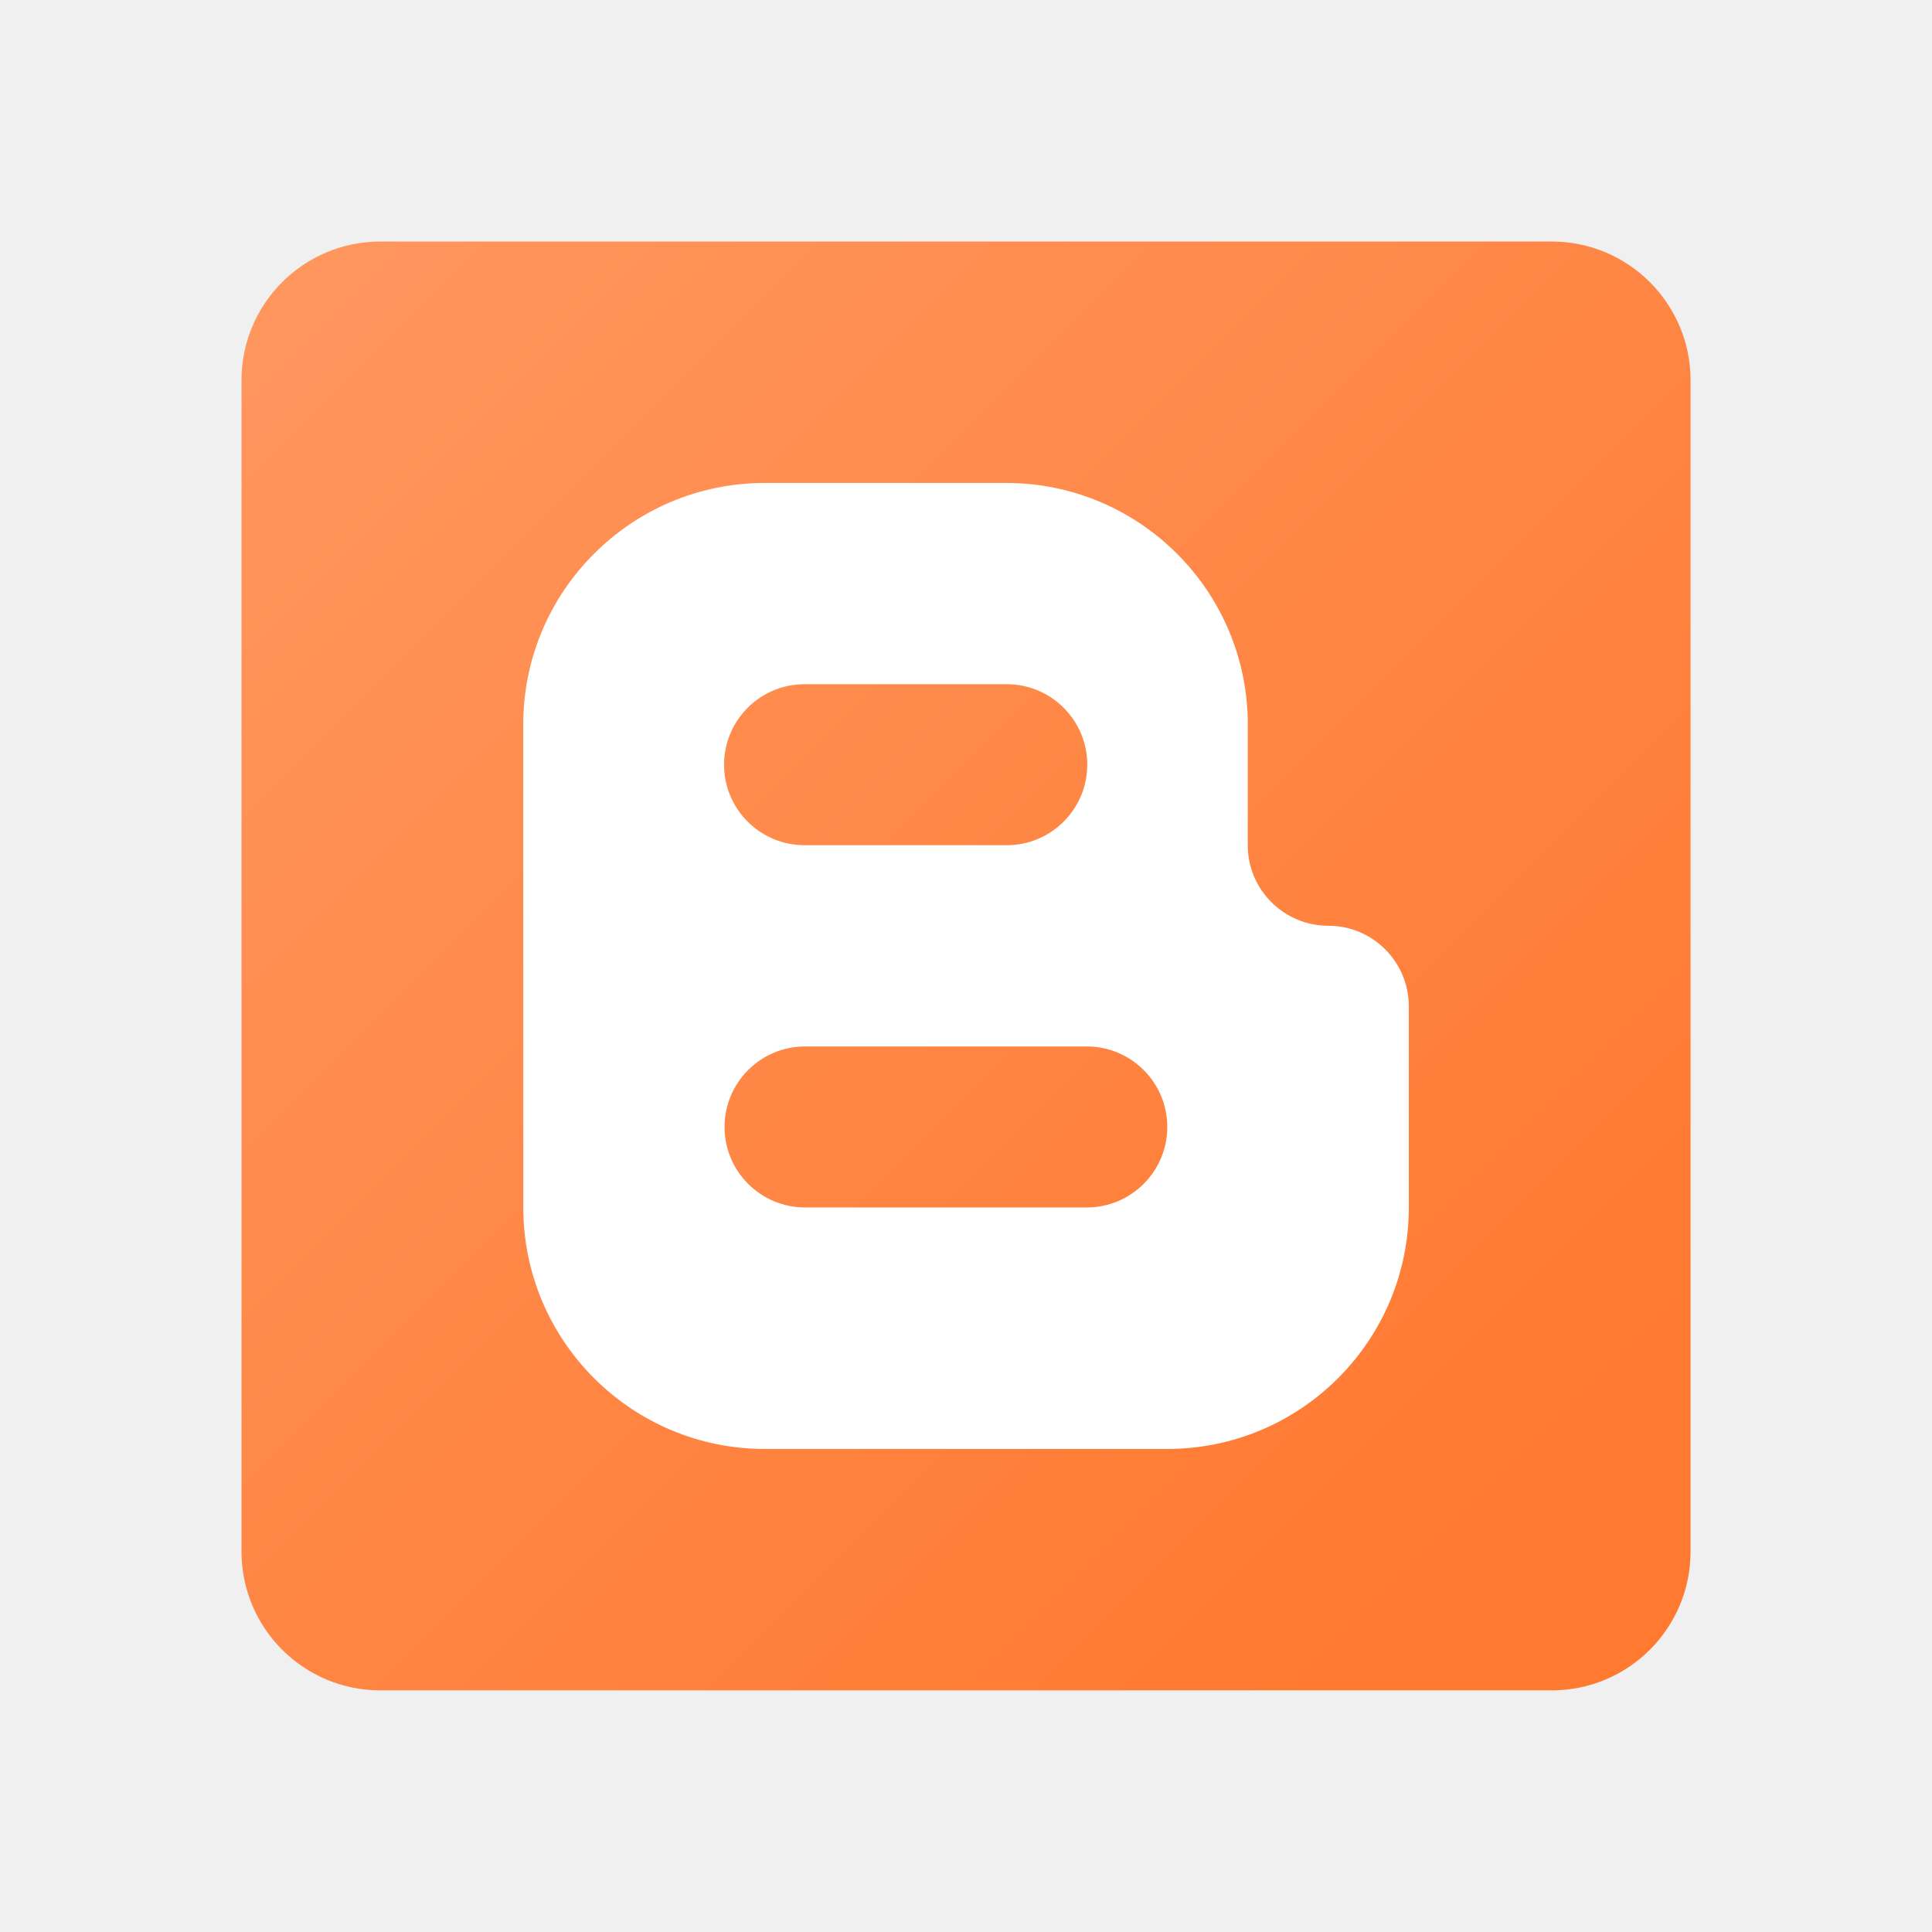
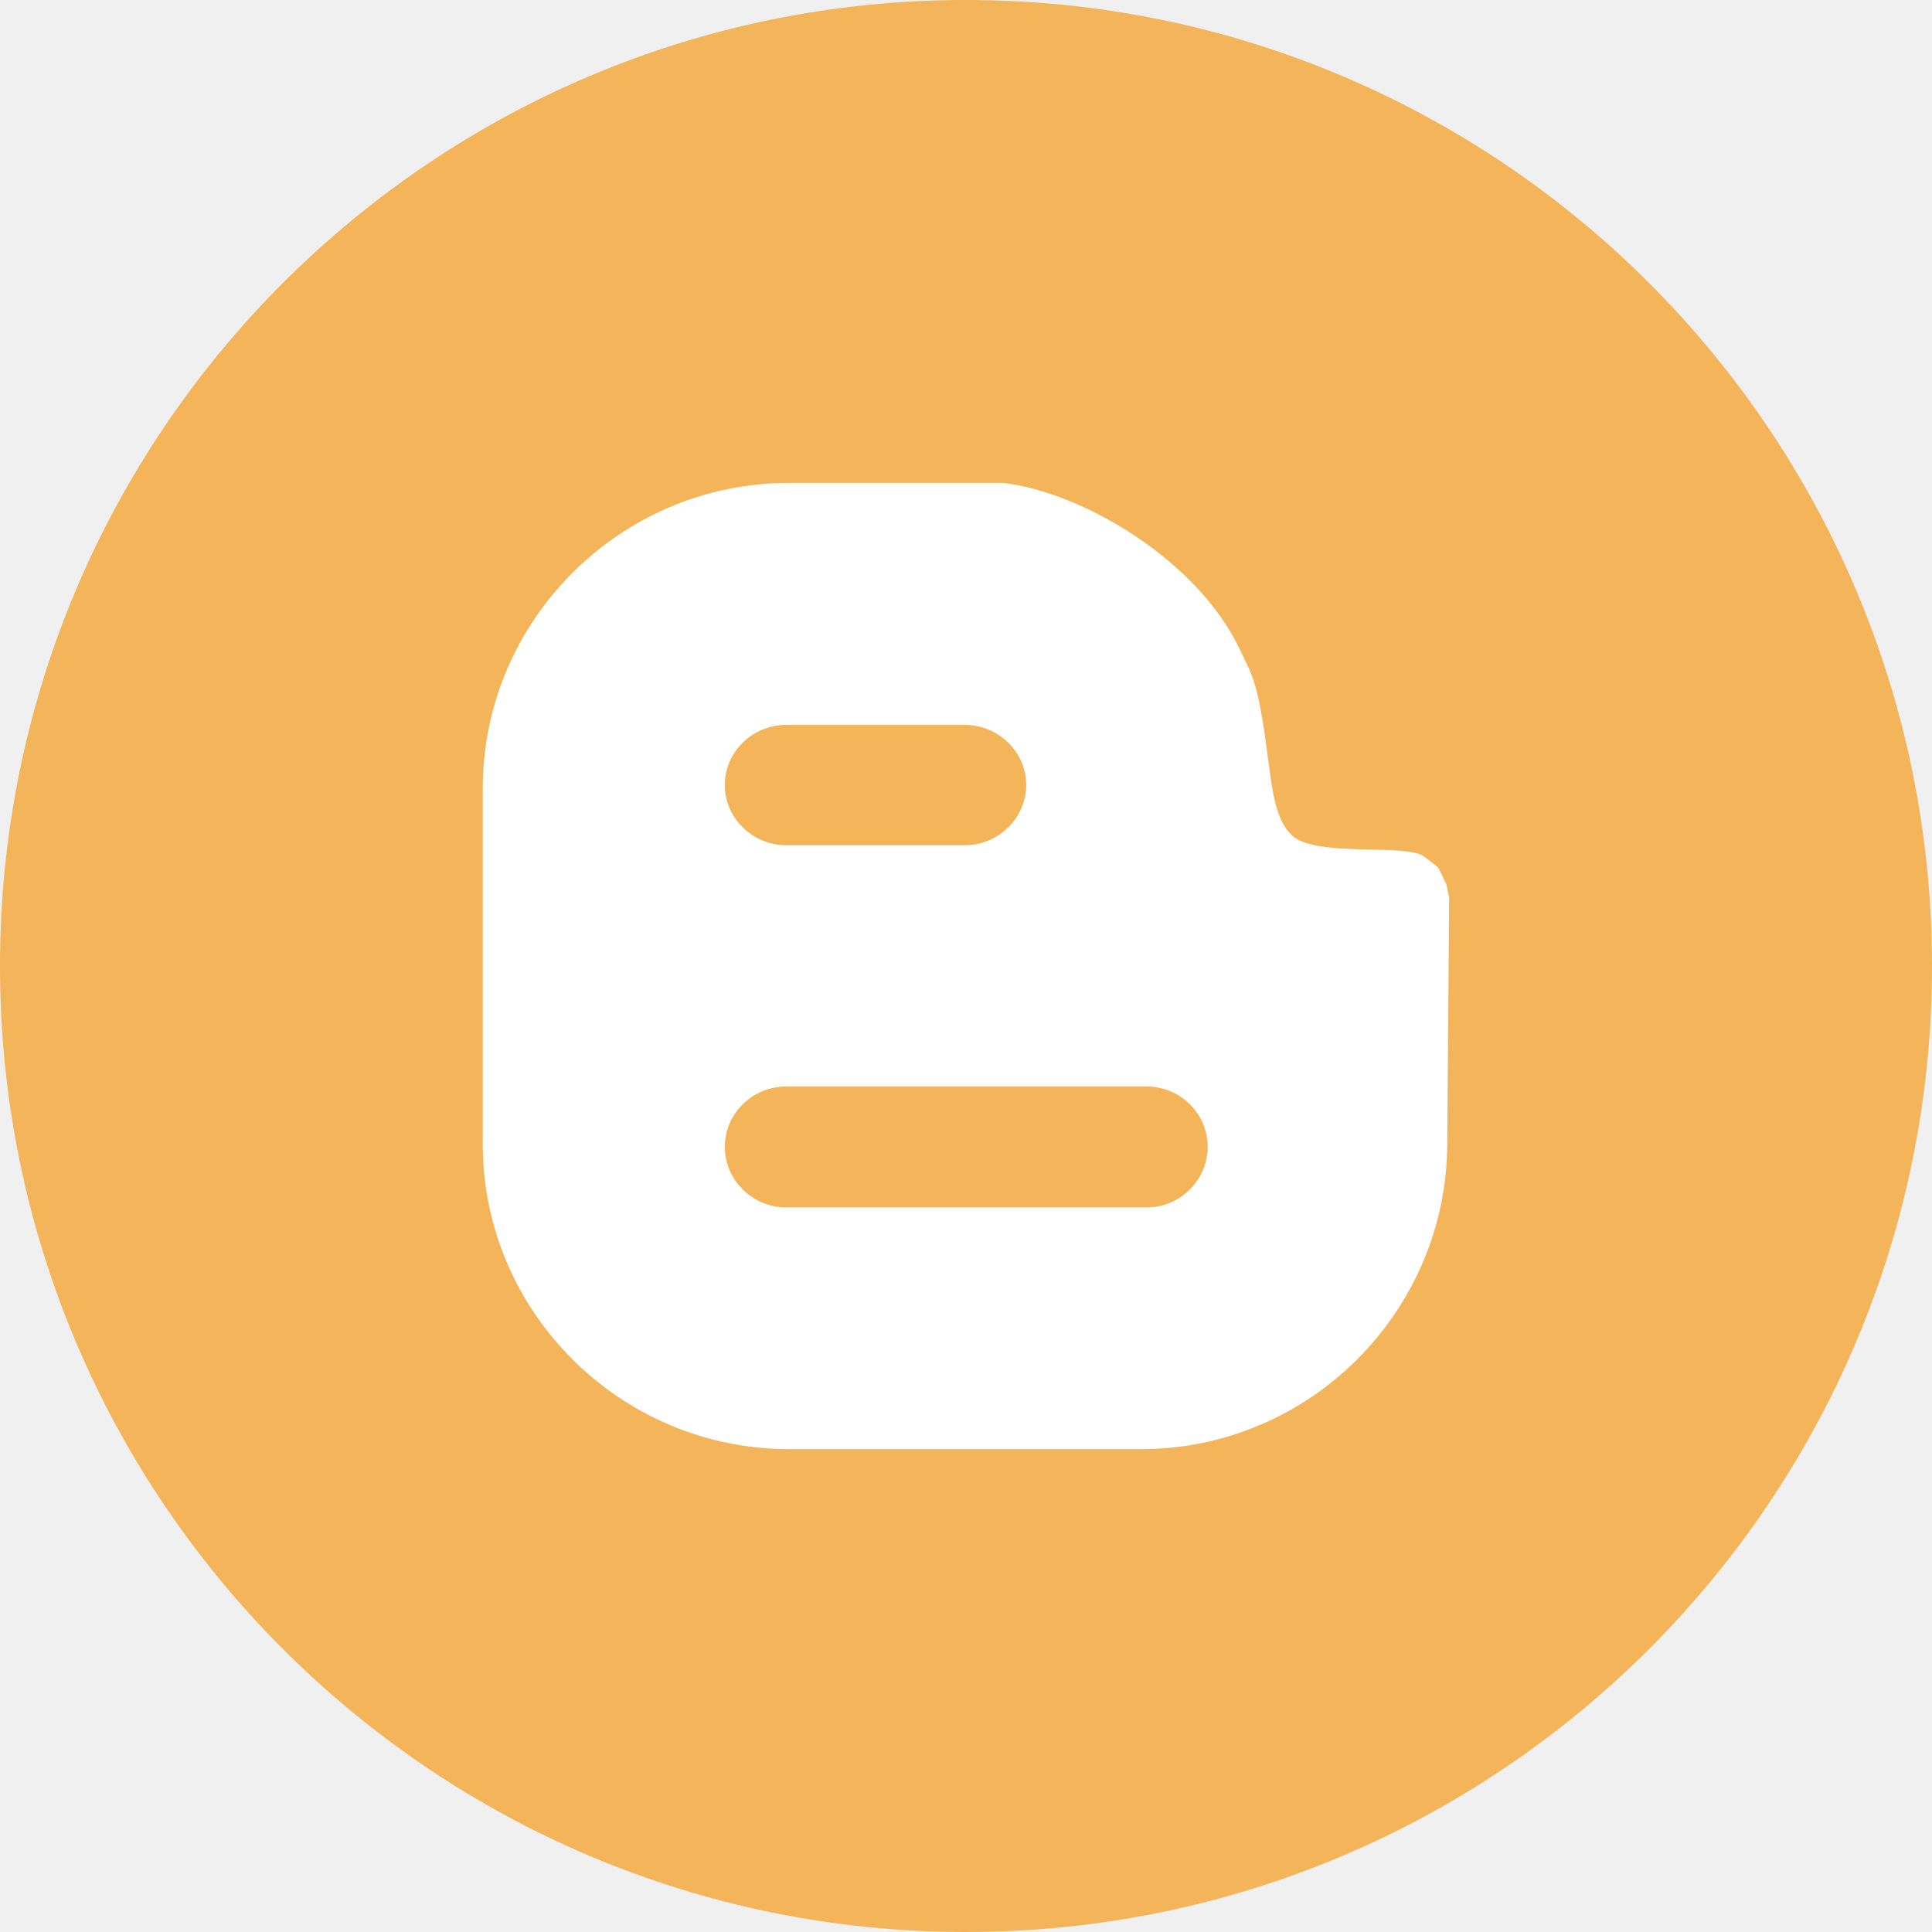
- <svg xmlns="http://www.w3.org/2000/svg" width="24" height="24" viewBox="0 0 48 48">
-   <linearGradient id="PwyZ_DTfRgFdHLU07K2AAa_GsMdC9NCKCAD_gr1" x1="-357.996" x2="-326.98" y1="-2.256" y2="28.759" gradientTransform="translate(364.481 8.739)" gradientUnits="userSpaceOnUse">
-     <stop offset="0" stop-color="#ff975f" />
-     <stop offset="1" stop-color="#ff7930" />
-   </linearGradient>
-   <path fill="url(#PwyZ_DTfRgFdHLU07K2AAa_GsMdC9NCKCAD_gr1)" d="M6,9.446v29.105c0,1.901,1.544,3.445,3.445,3.445h29.111c1.901,0,3.445-1.544,3.445-3.445V9.446c0-1.901-1.544-3.445-3.445-3.445H9.446C7.544,6.001,6,7.545,6,9.446z" />
-   <path fill="#fff" fill-rule="evenodd" d="M13.001,29.999l-0.001-12c0-3.312,2.689-6,6.001-6h5.999c3.312,0,6.001,2.688,6.001,6l-0.001,3c0,1.104,0.897,2.001,2.001,2.001s2,0.895,2,1.999c0,0.731,0.001,3.789,0.001,5c0,3.312-2.689,6-6.001,6h-9.999C15.69,35.999,13.001,33.311,13.001,29.999z M29.001,27.999c0-1.103-0.897-2-2-2h-7c-1.104,0-2,0.897-2,2c0,1.104,0.896,2,2,2h7C28.103,29.999,29.001,29.103,29.001,27.999z M27.013,18.999c0-1.103-0.897-2-2-2h-5.024c-1.104,0-2,0.897-2,2c0,1.104,0.896,2,2,2h5.024C26.115,20.999,27.013,20.103,27.013,18.999z" clip-rule="evenodd" />
+ <svg xmlns="http://www.w3.org/2000/svg" height="24px" width="24px" version="1.1" id="Layer_1" viewBox="0 0 291.319 291.319" xml:space="preserve">
+   <g>
+     <path style="fill:#F4B459;" d="M145.659,0c80.44,0,145.66,65.219,145.66,145.66S226.1,291.319,145.66,291.319S0,226.1,0,145.66   S65.21,0,145.659,0z" />
+     <path style="fill:#FFFFFF;" d="M218.089,133.324l-1.238-2.531l-2.048-1.602c-2.686-2.094-16.268,0.146-19.928-3.177   c-2.595-2.376-3.004-6.664-3.787-12.454c-1.457-11.252-2.385-11.835-4.142-15.631c-6.4-13.537-23.752-23.706-35.677-25.117h-32.3   c-25.408,0-46.174,20.729-46.174,46.047v53.694c0,25.263,20.766,45.956,46.174,45.956h53.066c25.418,0,46.056-20.684,46.192-45.956   l0.282-37.198C218.507,135.354,218.089,133.324,218.089,133.324z M118.576,109.299h26.874c5.116,0,9.286,4.088,9.286,9.067   c0,4.962-4.16,9.086-9.286,9.086h-26.874c-5.125,0-9.286-4.124-9.286-9.086C109.29,113.387,113.451,109.299,118.576,109.299z    M172.907,182.065H118.54c-5.107,0-9.249-4.169-9.249-9.122c0-5.025,4.142-9.113,9.249-9.113h54.367   c5.08,0,9.195,4.088,9.195,9.113C182.102,177.896,177.987,182.065,172.907,182.065z" />
+   </g>
</svg>
